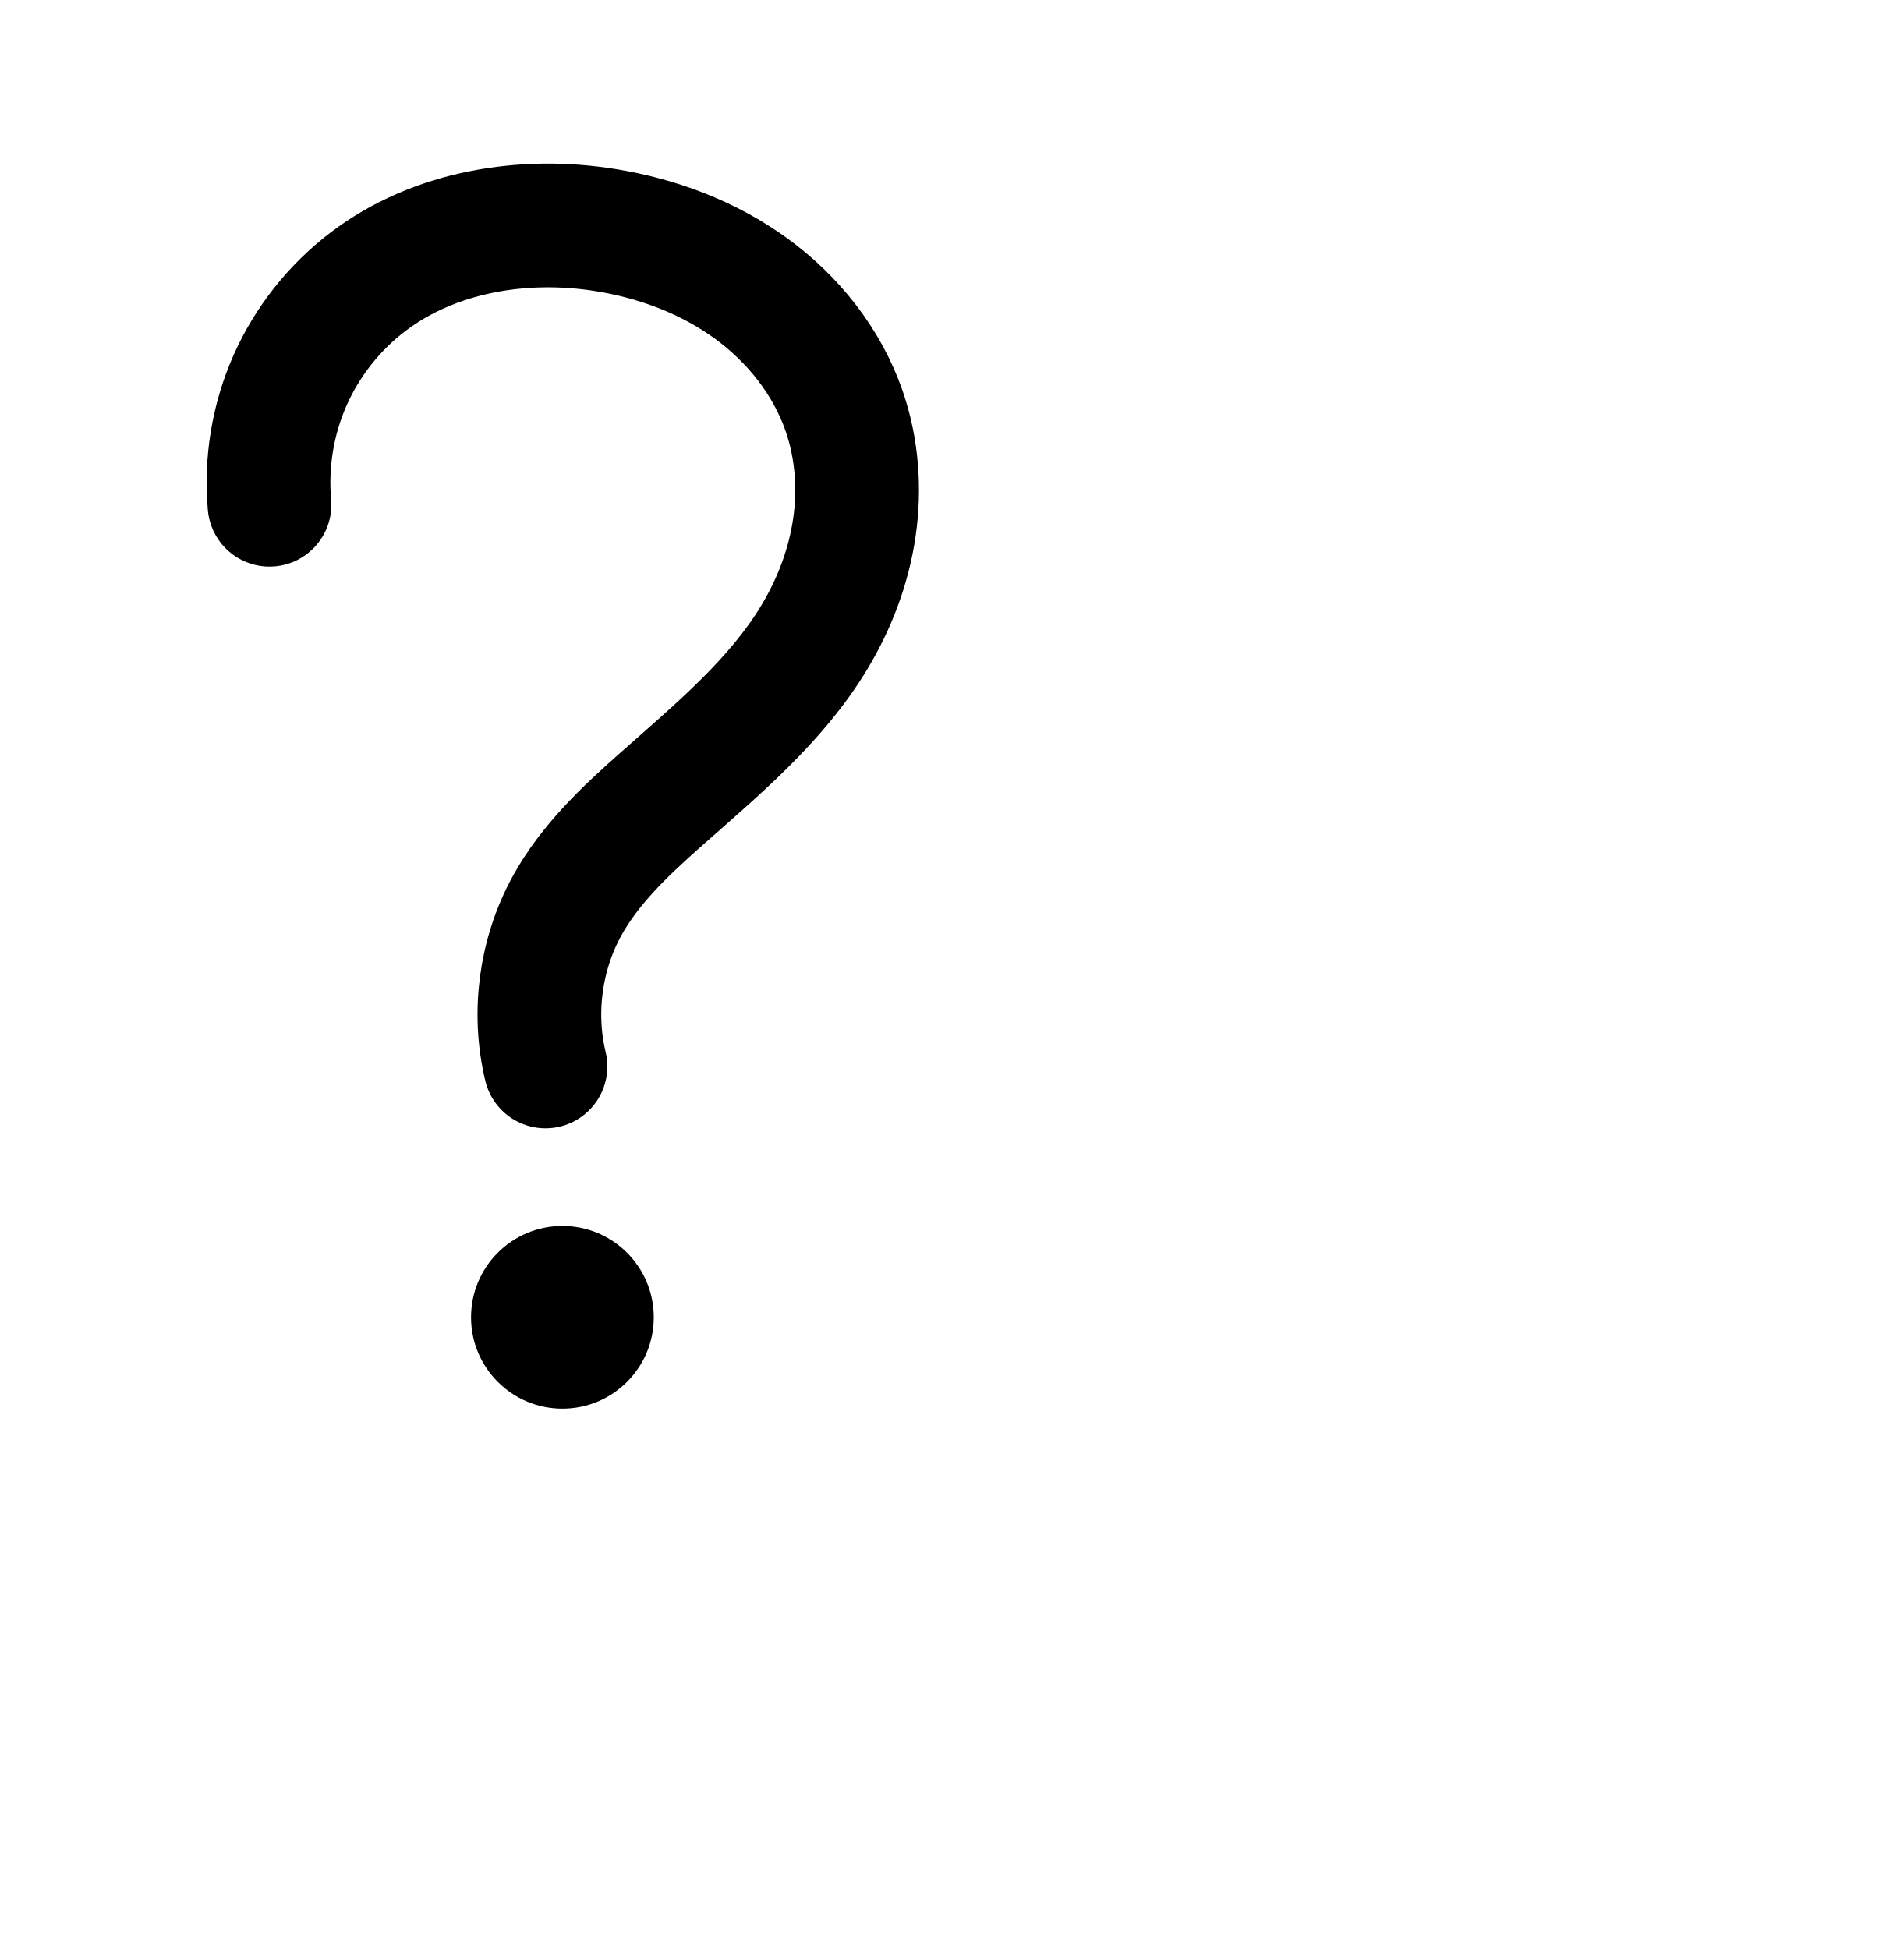
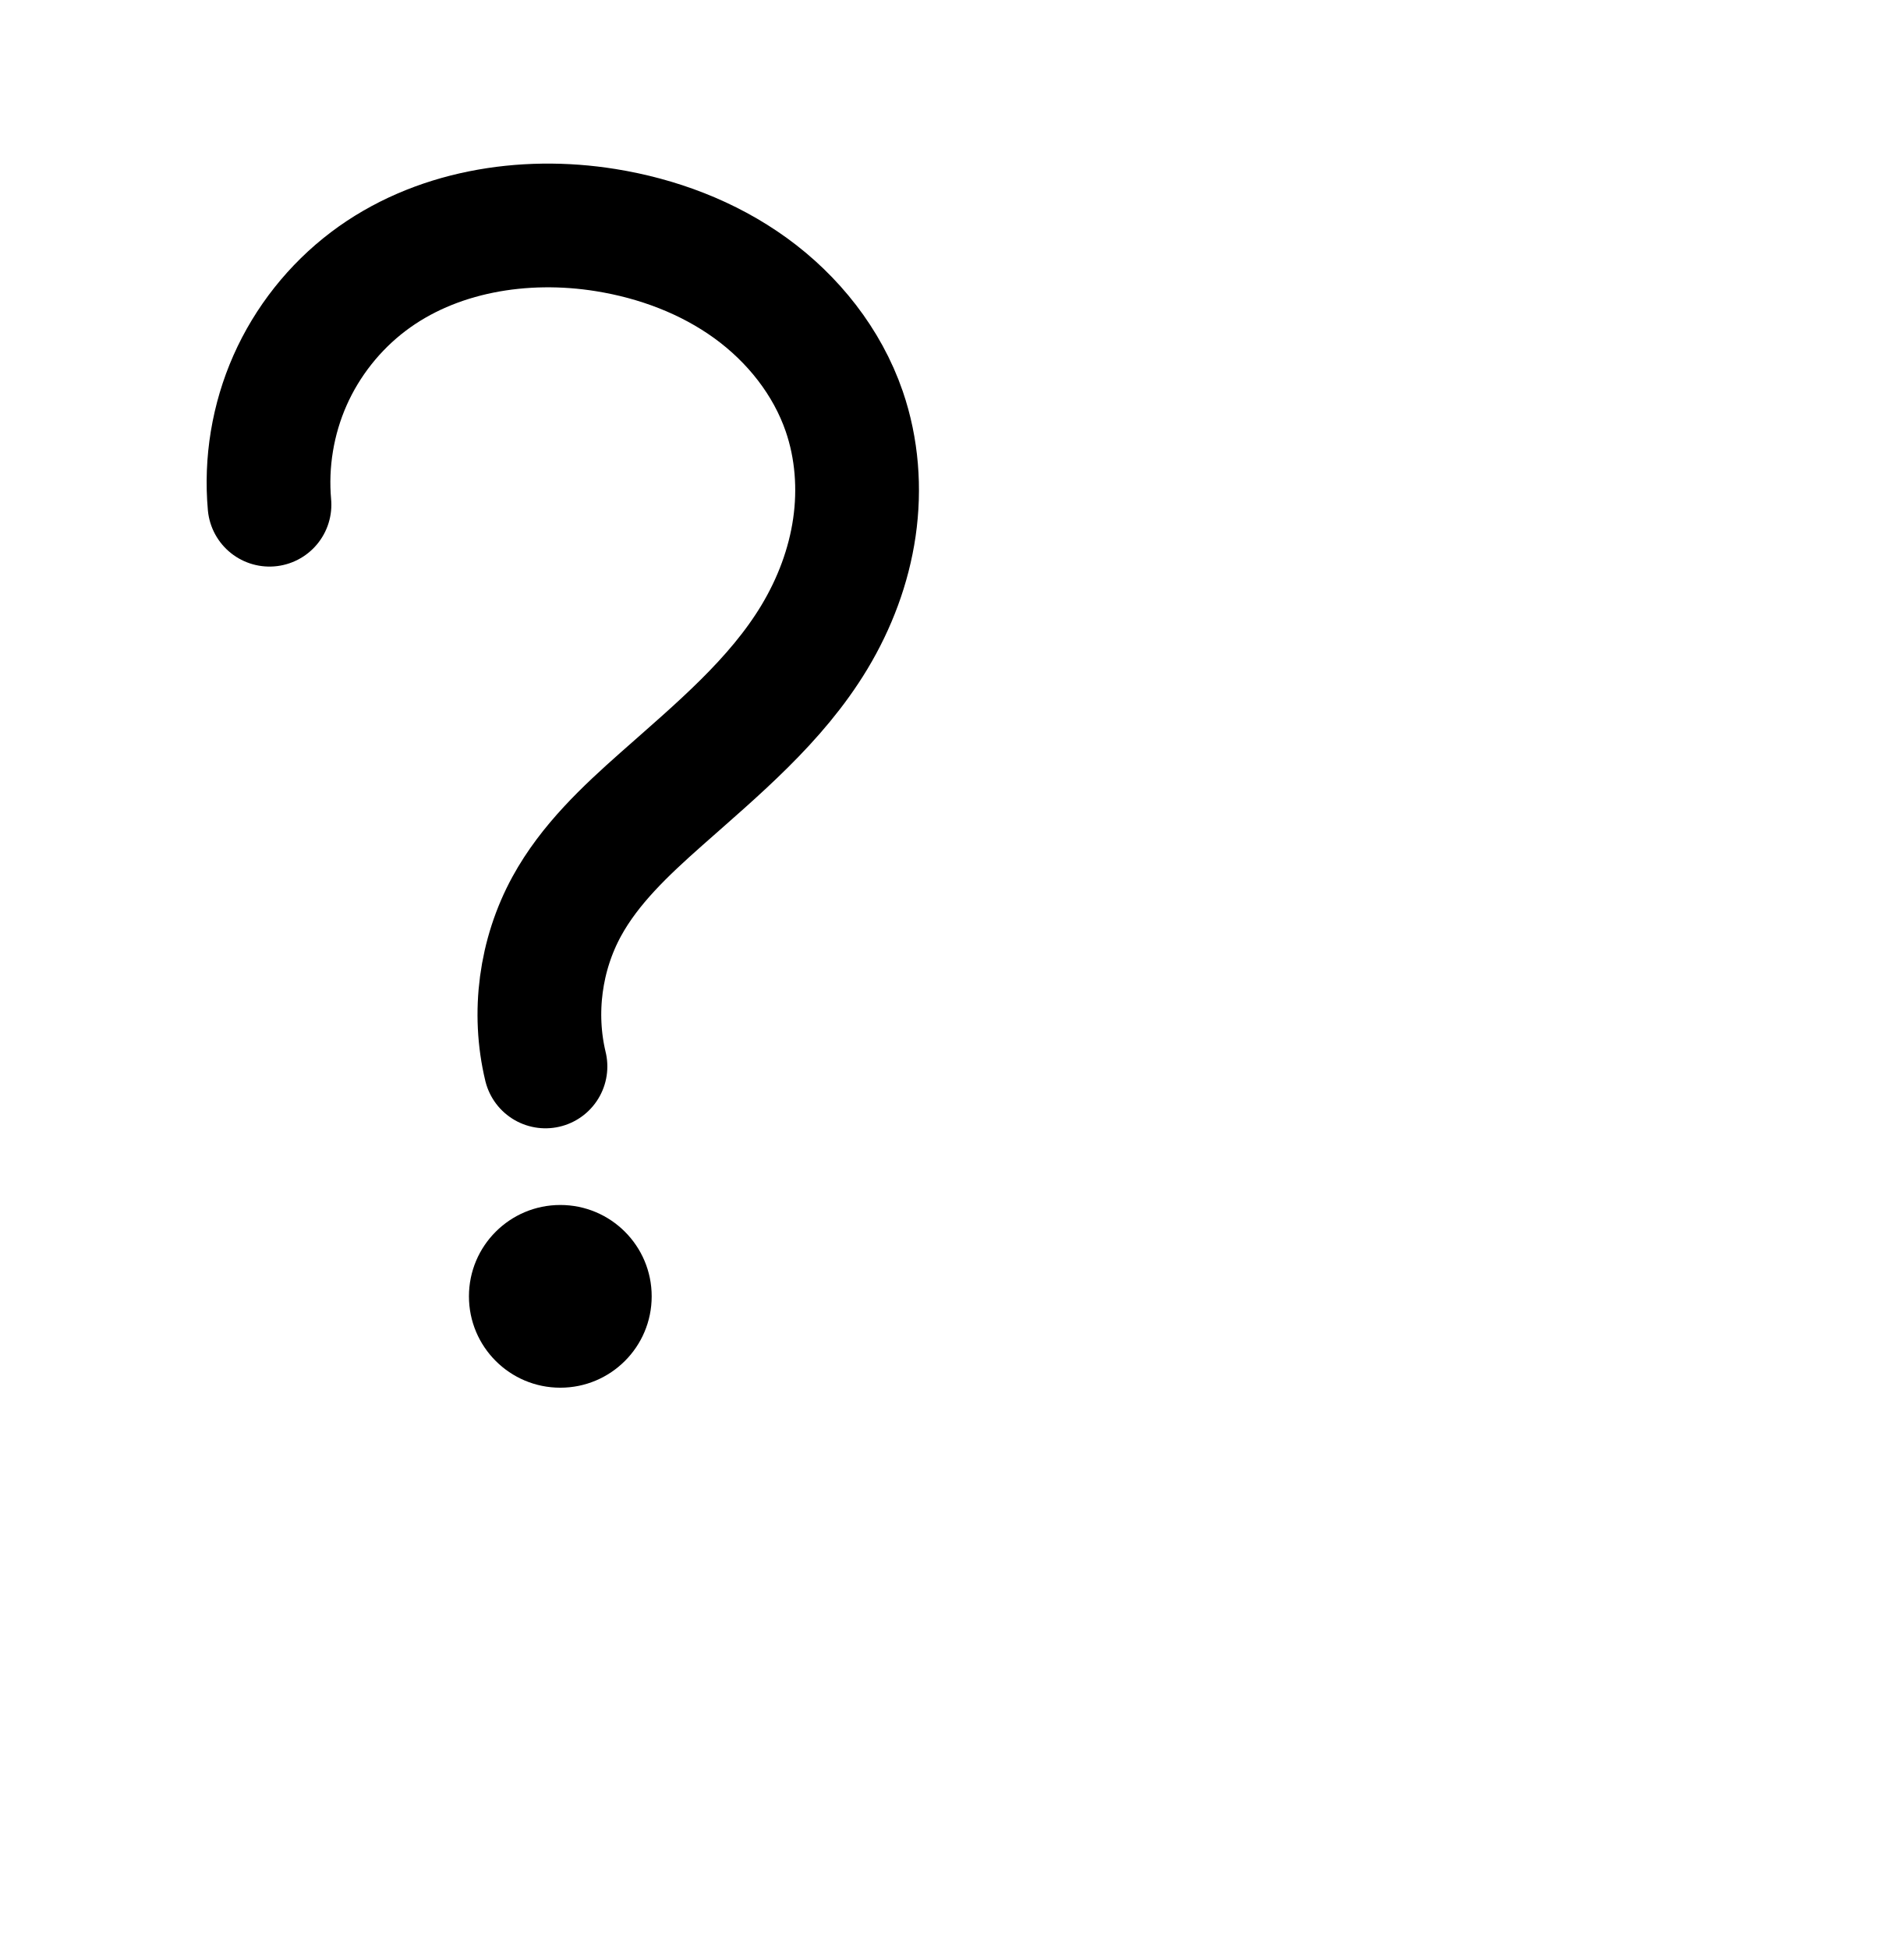
<svg xmlns="http://www.w3.org/2000/svg" width="2000" height="2048" id="svg2992" version="1.1">
  <defs id="defs5498">
    </defs>
  <g id="layer1" transform="translate(0,1048)">
-     <path style="color:#000000;font-style:normal;font-variant:normal;font-weight:normal;font-stretch:normal;font-size:medium;line-height:normal;font-family:sans-serif;text-indent:0;text-align:start;text-decoration:none;text-decoration-line:none;text-decoration-style:solid;text-decoration-color:#000000;letter-spacing:normal;word-spacing:normal;text-transform:none;direction:ltr;block-progression:tb;writing-mode:lr-tb;baseline-shift:baseline;text-anchor:start;white-space:normal;clip-rule:nonzero;display:inline;overflow:visible;visibility:visible;opacity:1;isolation:auto;mix-blend-mode:normal;color-interpolation:sRGB;color-interpolation-filters:linearRGB;solid-color:#000000;solid-opacity:1;fill:#000000;fill-opacity:1;fill-rule:evenodd;stroke:none;stroke-width:130;stroke-linecap:round;stroke-linejoin:round;stroke-miterlimit:4;stroke-dasharray:none;stroke-dashoffset:0;stroke-opacity:1;color-rendering:auto;image-rendering:auto;shape-rendering:auto;text-rendering:auto;enable-background:accumulate" d="M -581.822 165.021 C -583.443 165.022 -585.064 165.032 -586.686 165.051 C -664.505 165.957 -743.207 187.655 -808.609 237.158 C -853.126 270.853 -888.47 315.479 -911.072 366.529 C -933.675 417.58 -942.958 473.745 -937.98 529.354 A 65.007 65.007 0 1 0 -808.498 517.764 C -811.48 484.453 -805.743 449.741 -792.203 419.16 C -778.663 388.579 -756.819 360.997 -730.152 340.812 C -677.959 301.307 -602.07 287.62 -530.34 299.164 C -484.554 306.532 -441.043 323.162 -405.965 348.545 C -371.179 373.717 -343.794 408.841 -330.822 446.611 C -321.11 474.891 -318.518 506.909 -323.037 538.092 C -327.574 569.397 -339.246 600.708 -356.398 629.199 C -389.238 683.747 -444.865 731.215 -504.682 784.23 C -543.276 818.437 -587.149 858.114 -617.928 914.391 C -653.683 979.766 -663.896 1056.575 -646.467 1129.022 A 65.007 65.007 0 1 0 -520.072 1098.613 C -529.716 1058.527 -523.655 1012.944 -503.871 976.771 C -486.341 944.718 -455.205 914.089 -418.455 881.518 C -360.954 830.554 -293.041 776.006 -245.025 696.25 C -219.7 654.183 -201.656 606.937 -194.381 556.736 C -187.088 506.413 -190.832 453.997 -207.871 404.385 C -230.713 337.876 -275.215 282.692 -329.754 243.227 C -384 203.973 -446.614 180.965 -509.686 170.814 C -533.328 167.01 -557.517 165.008 -581.822 165.021 z M -565.48 1281.42 A 96 96 0 0 0 -661.48 1377.42 A 96 96 0 0 0 -565.48 1473.42 A 96 96 0 0 0 -469.48 1377.42 A 96 96 0 0 0 -565.48 1281.42 z " transform="translate(0,-1048)" id="path4332" />
+     <path style="color:#000000;font-style:normal;font-variant:normal;font-weight:normal;font-stretch:normal;font-size:medium;line-height:normal;font-family:sans-serif;text-indent:0;text-align:start;text-decoration:none;text-decoration-line:none;text-decoration-style:solid;text-decoration-color:#000000;letter-spacing:normal;word-spacing:normal;text-transform:none;direction:ltr;block-progression:tb;writing-mode:lr-tb;baseline-shift:baseline;text-anchor:start;white-space:normal;clip-rule:nonzero;display:inline;overflow:visible;visibility:visible;opacity:1;isolation:auto;mix-blend-mode:normal;color-interpolation:sRGB;color-interpolation-filters:linearRGB;solid-color:#000000;solid-opacity:1;fill:#000000;fill-opacity:1;fill-rule:evenodd;stroke:none;stroke-width:130;stroke-linecap:round;stroke-linejoin:round;stroke-miterlimit:4;stroke-dasharray:none;stroke-dashoffset:0;stroke-opacity:1;color-rendering:auto;image-rendering:auto;shape-rendering:auto;text-rendering:auto;enable-background:accumulate" d="m -553.188,-977.692 c -1.62,9e-4 -3.242,0.01 -4.863,0.029 -77.82,0.906 -156.521,22.604 -221.924,72.107 -44.516,33.695 -79.86,78.321 -102.463,129.371 -22.603,51.051 -31.885,107.216 -26.908,162.824 a 65.007,65.007 0 1 0 129.482,-11.59 c -2.982,-33.311 2.755,-68.023 16.295,-98.604 13.54,-30.581 35.384,-58.163 62.051,-78.348 52.193,-39.505 128.082,-53.192 199.812,-41.648 45.786,7.368 89.297,23.997 124.375,49.381 34.786,25.172 62.171,60.296 75.143,98.066 9.712,28.28 12.304,60.298 7.785,91.48 -4.537,31.305 -16.209,62.616 -33.361,91.107 -32.839,54.548 -88.467,102.016 -148.283,155.031 -38.594,34.206 -82.467,73.883 -113.246,130.16 -35.755,65.375 -45.969,142.184 -28.539,214.631 a 65.007,65.007 0 1 0 126.395,-30.408 c -9.644,-40.086 -3.583,-85.669 16.201,-121.842 17.531,-32.053 48.666,-62.682 85.416,-95.254 57.501,-50.963 125.414,-105.512 173.43,-185.268 25.325,-42.067 43.369,-89.313 50.645,-139.514 7.293,-50.324 3.549,-102.74 -13.49,-152.352 -22.842,-66.509 -67.344,-121.693 -121.883,-161.158 -54.246,-39.254 -116.86,-62.262 -179.932,-72.412 -23.642,-3.805 -47.831,-5.806 -72.137,-5.793 z m 16.342,1116.398 a 96,96 0 0 0 -96,96 96,96 0 0 0 96,96 96,96 0 0 0 96,-96 96,96 0 0 0 -96,-96 z" id="path4332" />
    <path style="fill:none;fill-rule:evenodd;stroke:#000000;stroke-width:130;stroke-linecap:round;stroke-linejoin:round;stroke-miterlimit:4;stroke-dasharray:none;stroke-opacity:1" d="m 283.151,-517.646 c -3.979,-44.46 3.53,-89.899 21.601,-130.715 18.071,-40.816 46.666,-76.92 82.257,-103.859 69.698,-52.755 163.066,-67.885 249.369,-53.996 54.429,8.759 107.49,28.579 152.152,60.897 44.662,32.319 80.607,77.473 98.514,129.613 13.376,38.946 16.543,81.163 10.637,121.916 -5.906,40.753 -20.765,80.031 -42.003,115.31 -40.427,67.152 -102.198,118.161 -160.856,170.15 -37.672,33.389 -75.176,68.542 -99.331,112.707 C 567.721,-44.849 559.584,16.347 573.121,72.613" id="path4332-5" />
-     <circle style="opacity:1;fill:#000000;fill-opacity:1;fill-rule:nonzero;stroke:none;stroke-width:120;stroke-linecap:round;stroke-linejoin:round;stroke-miterlimit:4;stroke-dasharray:none;stroke-opacity:1" id="path4152-9" cx="590.909" cy="336.214" r="96" />
+     <circle style="opacity:1;fill:#000000;fill-opacity:1;fill-rule:nonzero;stroke:none;stroke-width:120;stroke-linecap:round;stroke-linejoin:round;stroke-miterlimit:4;stroke-dasharray:none;stroke-opacity:1" id="path4152-9" cx="588.706" cy="314.188" r="96" />
+     <path style="fill:none;fill-rule:evenodd;stroke:#000000;stroke-width:75;stroke-linecap:round;stroke-linejoin:round;stroke-miterlimit:4;stroke-dasharray:none;stroke-opacity:1" d="m -3660.686,-246.388 c -4.18,-47.219 3.834,-95.466 23.057,-138.797 19.223,-43.331 49.611,-81.652 87.422,-110.243 74.158,-56.074 173.47,-72.071 265.265,-57.326 57.86,9.294 114.284,30.291 161.802,64.586 47.518,34.295 85.791,82.254 104.844,137.672 14.216,41.347 17.577,86.176 11.294,129.445 -6.284,43.269 -22.084,84.967 -44.659,122.41 -43.007,71.332 -108.713,125.467 -171.111,180.643 -40.071,35.433 -79.968,72.743 -105.663,119.657 -29.517,53.892 -38.174,118.872 -23.795,178.611" id="path4332-5-7" />
+     <circle style="opacity:1;fill:#000000;fill-opacity:1;fill-rule:nonzero;stroke:none;stroke-width:75;stroke-linecap:round;stroke-linejoin:round;stroke-miterlimit:4;stroke-dasharray:none;stroke-opacity:1" id="path4152-9-0" cx="-3345.391" cy="524.915" r="55.818" />
+     <path style="color:#000000;font-style:normal;font-variant:normal;font-weight:normal;font-stretch:normal;font-size:medium;line-height:normal;font-family:sans-serif;text-indent:0;text-align:start;text-decoration:none;text-decoration-line:none;text-decoration-style:solid;text-decoration-color:#000000;letter-spacing:normal;word-spacing:normal;text-transform:none;direction:ltr;block-progression:tb;writing-mode:lr-tb;baseline-shift:baseline;text-anchor:start;white-space:normal;clip-rule:nonzero;display:inline;overflow:visible;visibility:visible;opacity:1;isolation:auto;mix-blend-mode:normal;color-interpolation:sRGB;color-interpolation-filters:linearRGB;solid-color:#000000;solid-opacity:1;fill:#000000;fill-opacity:1;fill-rule:evenodd;stroke:none;stroke-width:75;stroke-linecap:round;stroke-linejoin:round;stroke-miterlimit:4;stroke-dasharray:none;stroke-dashoffset:0;stroke-opacity:1;color-rendering:auto;image-rendering:auto;shape-rendering:auto;text-rendering:auto;enable-background:accumulate" d="m -2444.809,-700.135 c -83.499,1.005 -167.387,24.222 -235.945,76.061 -46.6,35.236 -83.788,82.133 -107.479,135.536 -23.691,53.403 -33.499,112.448 -28.347,170.642 a 40.682,40.682 0 1 0 81.038,-7.174 c -3.917,-44.246 3.663,-89.874 21.676,-130.477 18.012,-40.603 46.752,-76.843 82.182,-103.634 69.476,-52.534 166.269,-69.004 256.759,-54.468 57.38,9.217 112.616,30.012 158.159,62.881 45.357,32.736 81.499,78.482 99.068,129.581 13.122,38.167 16.409,80.402 10.464,121.341 -5.957,41.017 -21.098,81.259 -43.025,117.627 -41.892,69.481 -109.31,125.989 -177.72,186.481 -44.044,38.947 -91.32,82.251 -123.35,140.731 -37.026,67.602 -47.721,147.869 -29.684,222.807 a 40.682,40.682 0 1 0 79.097,-19.038 c -13.157,-54.666 -5.069,-115.374 21.941,-164.689 23.715,-43.3 62.999,-80.94 105.888,-118.864 66.961,-59.211 142.09,-120.149 193.502,-205.422 27.05,-44.866 46.186,-95.086 53.862,-147.941 7.687,-52.932 3.681,-107.952 -14.038,-159.487 -23.768,-69.129 -70.659,-127.43 -128.392,-169.098 -57.547,-41.534 -124.722,-66.291 -192.869,-77.237 -27.165,-4.363 -54.953,-6.496 -82.786,-6.161 z" id="path4332-5-7-5" />
+     <path style="opacity:1;fill:#000000;fill-opacity:1;fill-rule:nonzero;stroke:none;stroke-width:75;stroke-linecap:round;stroke-linejoin:round;stroke-miterlimit:4;stroke-dasharray:none;stroke-opacity:1" d="m -2373.497,515.186 a 60.548,60.548 0 0 1 -60.548,60.548 60.548,60.548 0 0 1 -60.548,-60.548 60.548,60.548 0 0 1 60.548,-60.548 60.548,60.548 0 0 1 60.548,60.548 z" id="path4152-9-0-8" />
+     <circle style="opacity:1;fill:#000000;fill-opacity:1;fill-rule:nonzero;stroke:none;stroke-width:75;stroke-linecap:round;stroke-linejoin:round;stroke-miterlimit:4;stroke-dasharray:none;stroke-opacity:1" id="path4152-9-0-5" cx="-3328.386" cy="699.402" r="97.871" />
  </g>
</svg>
